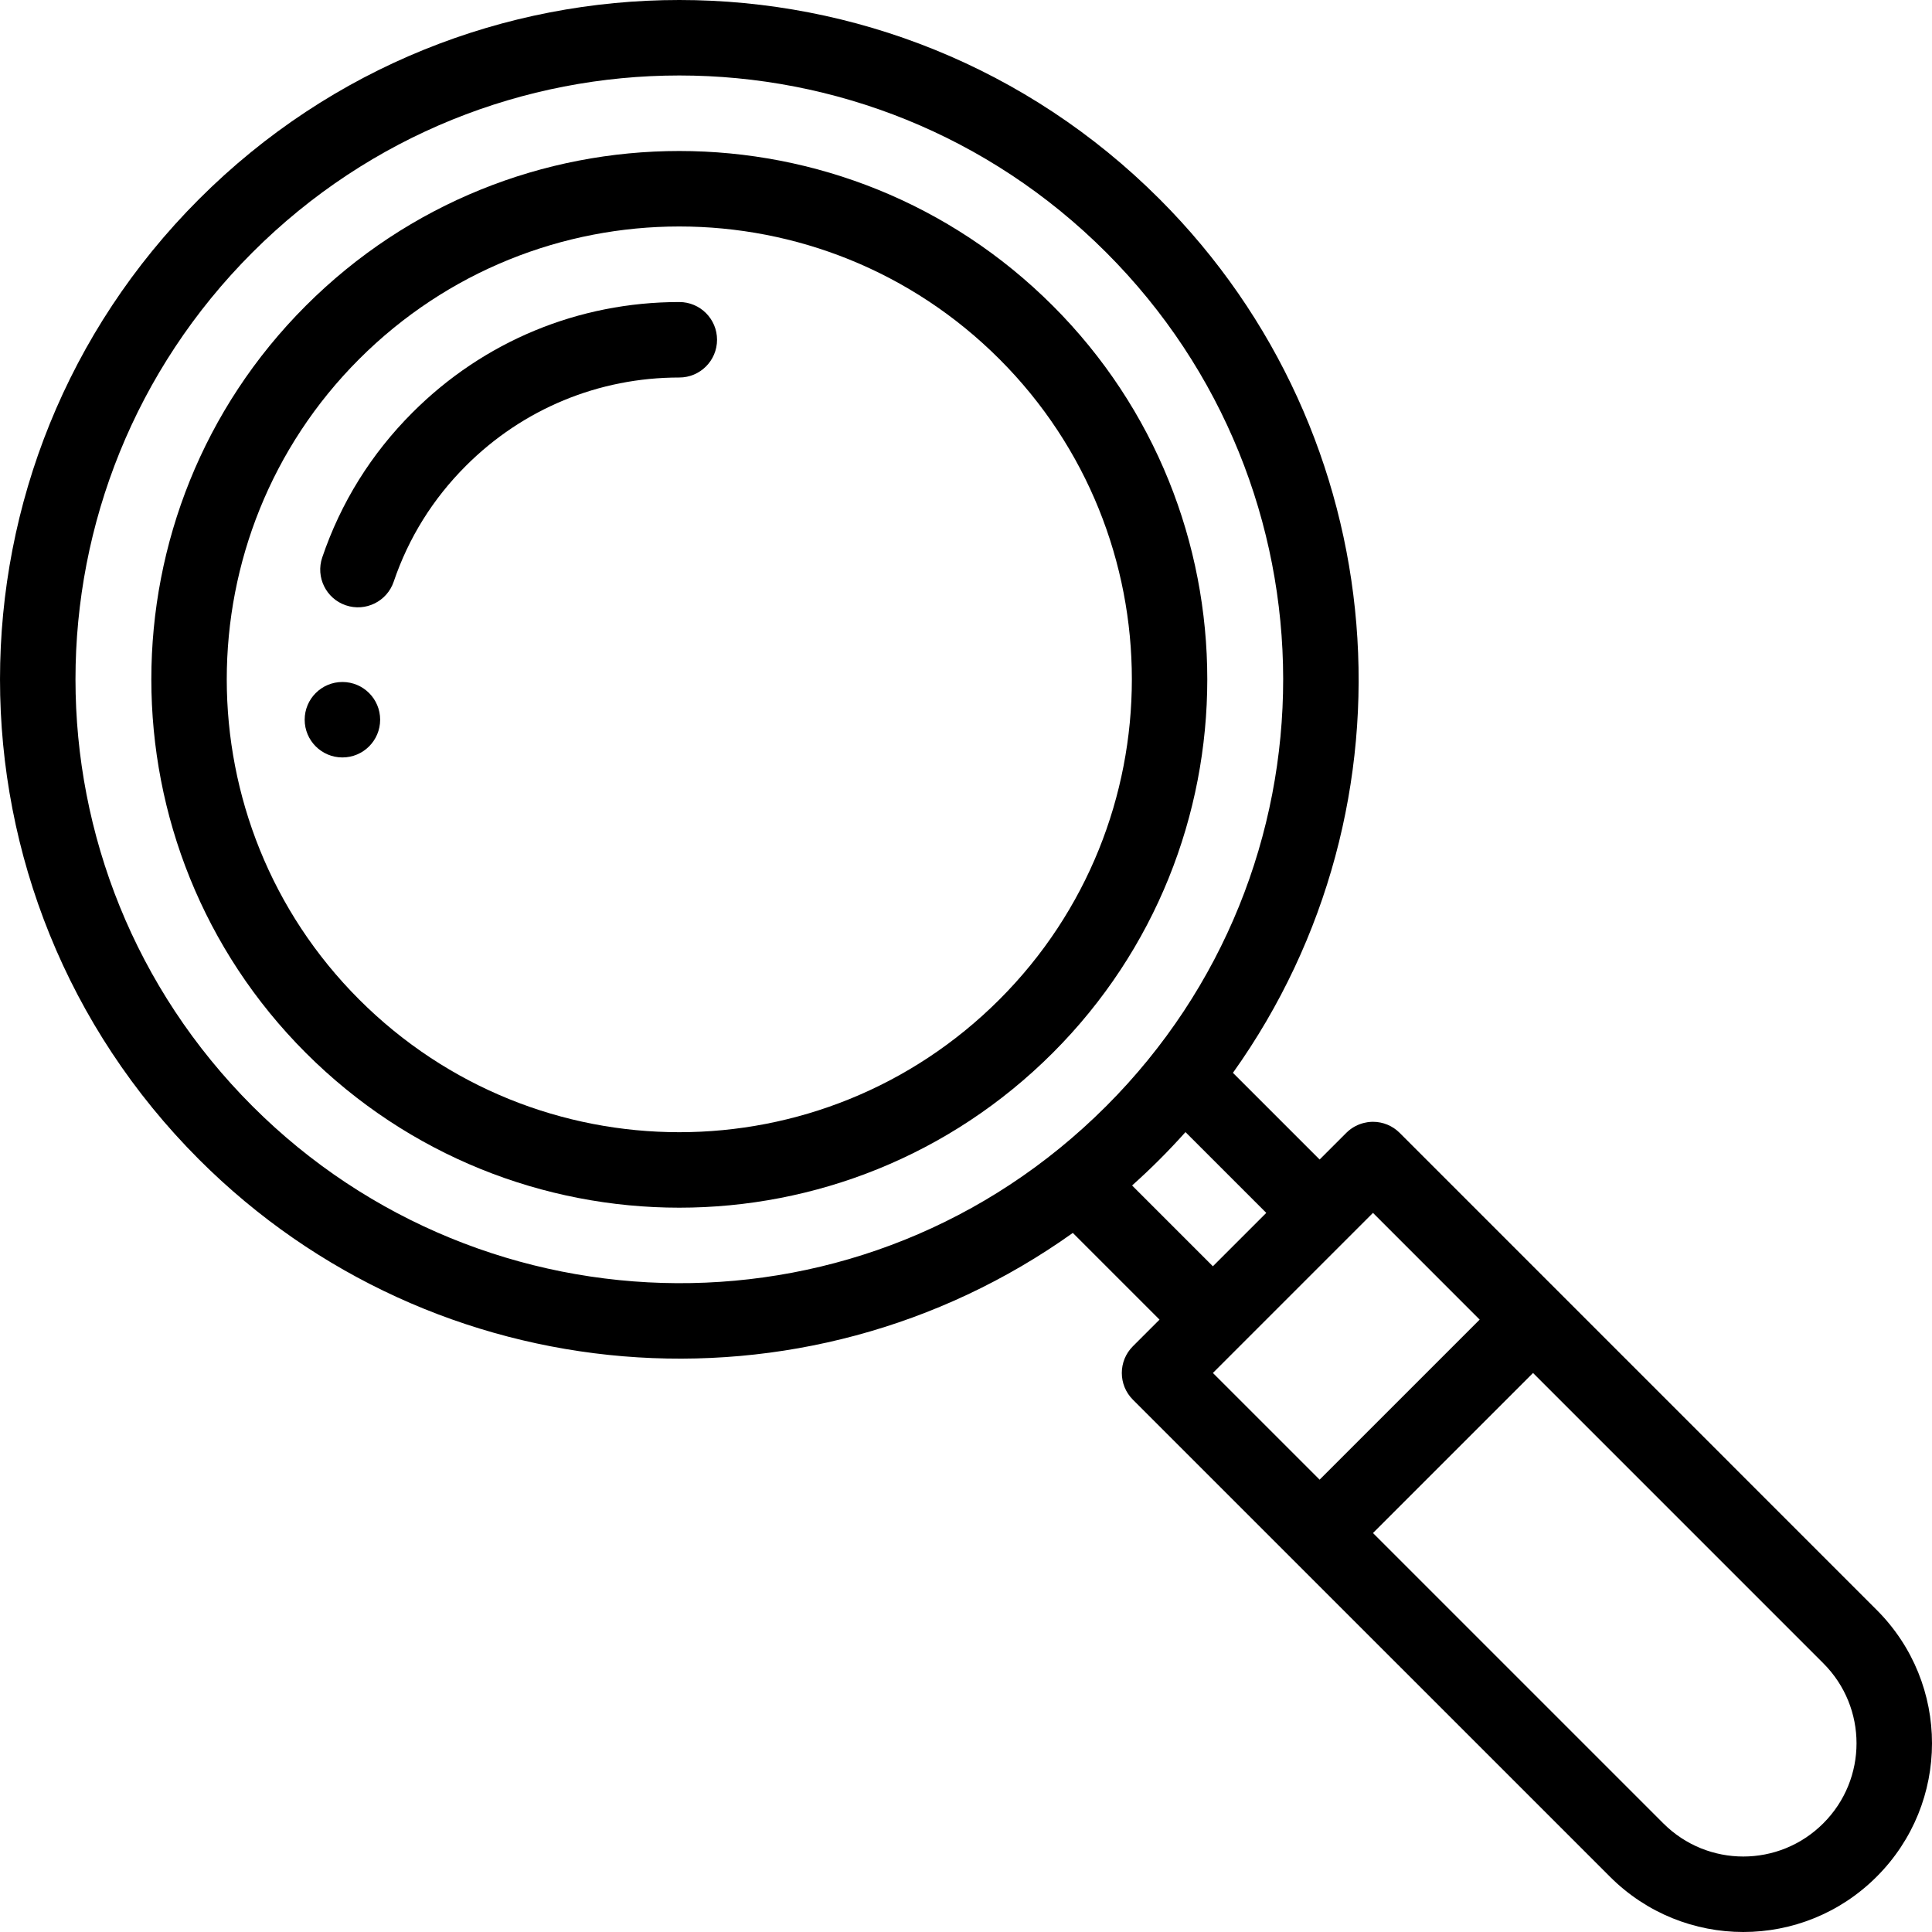
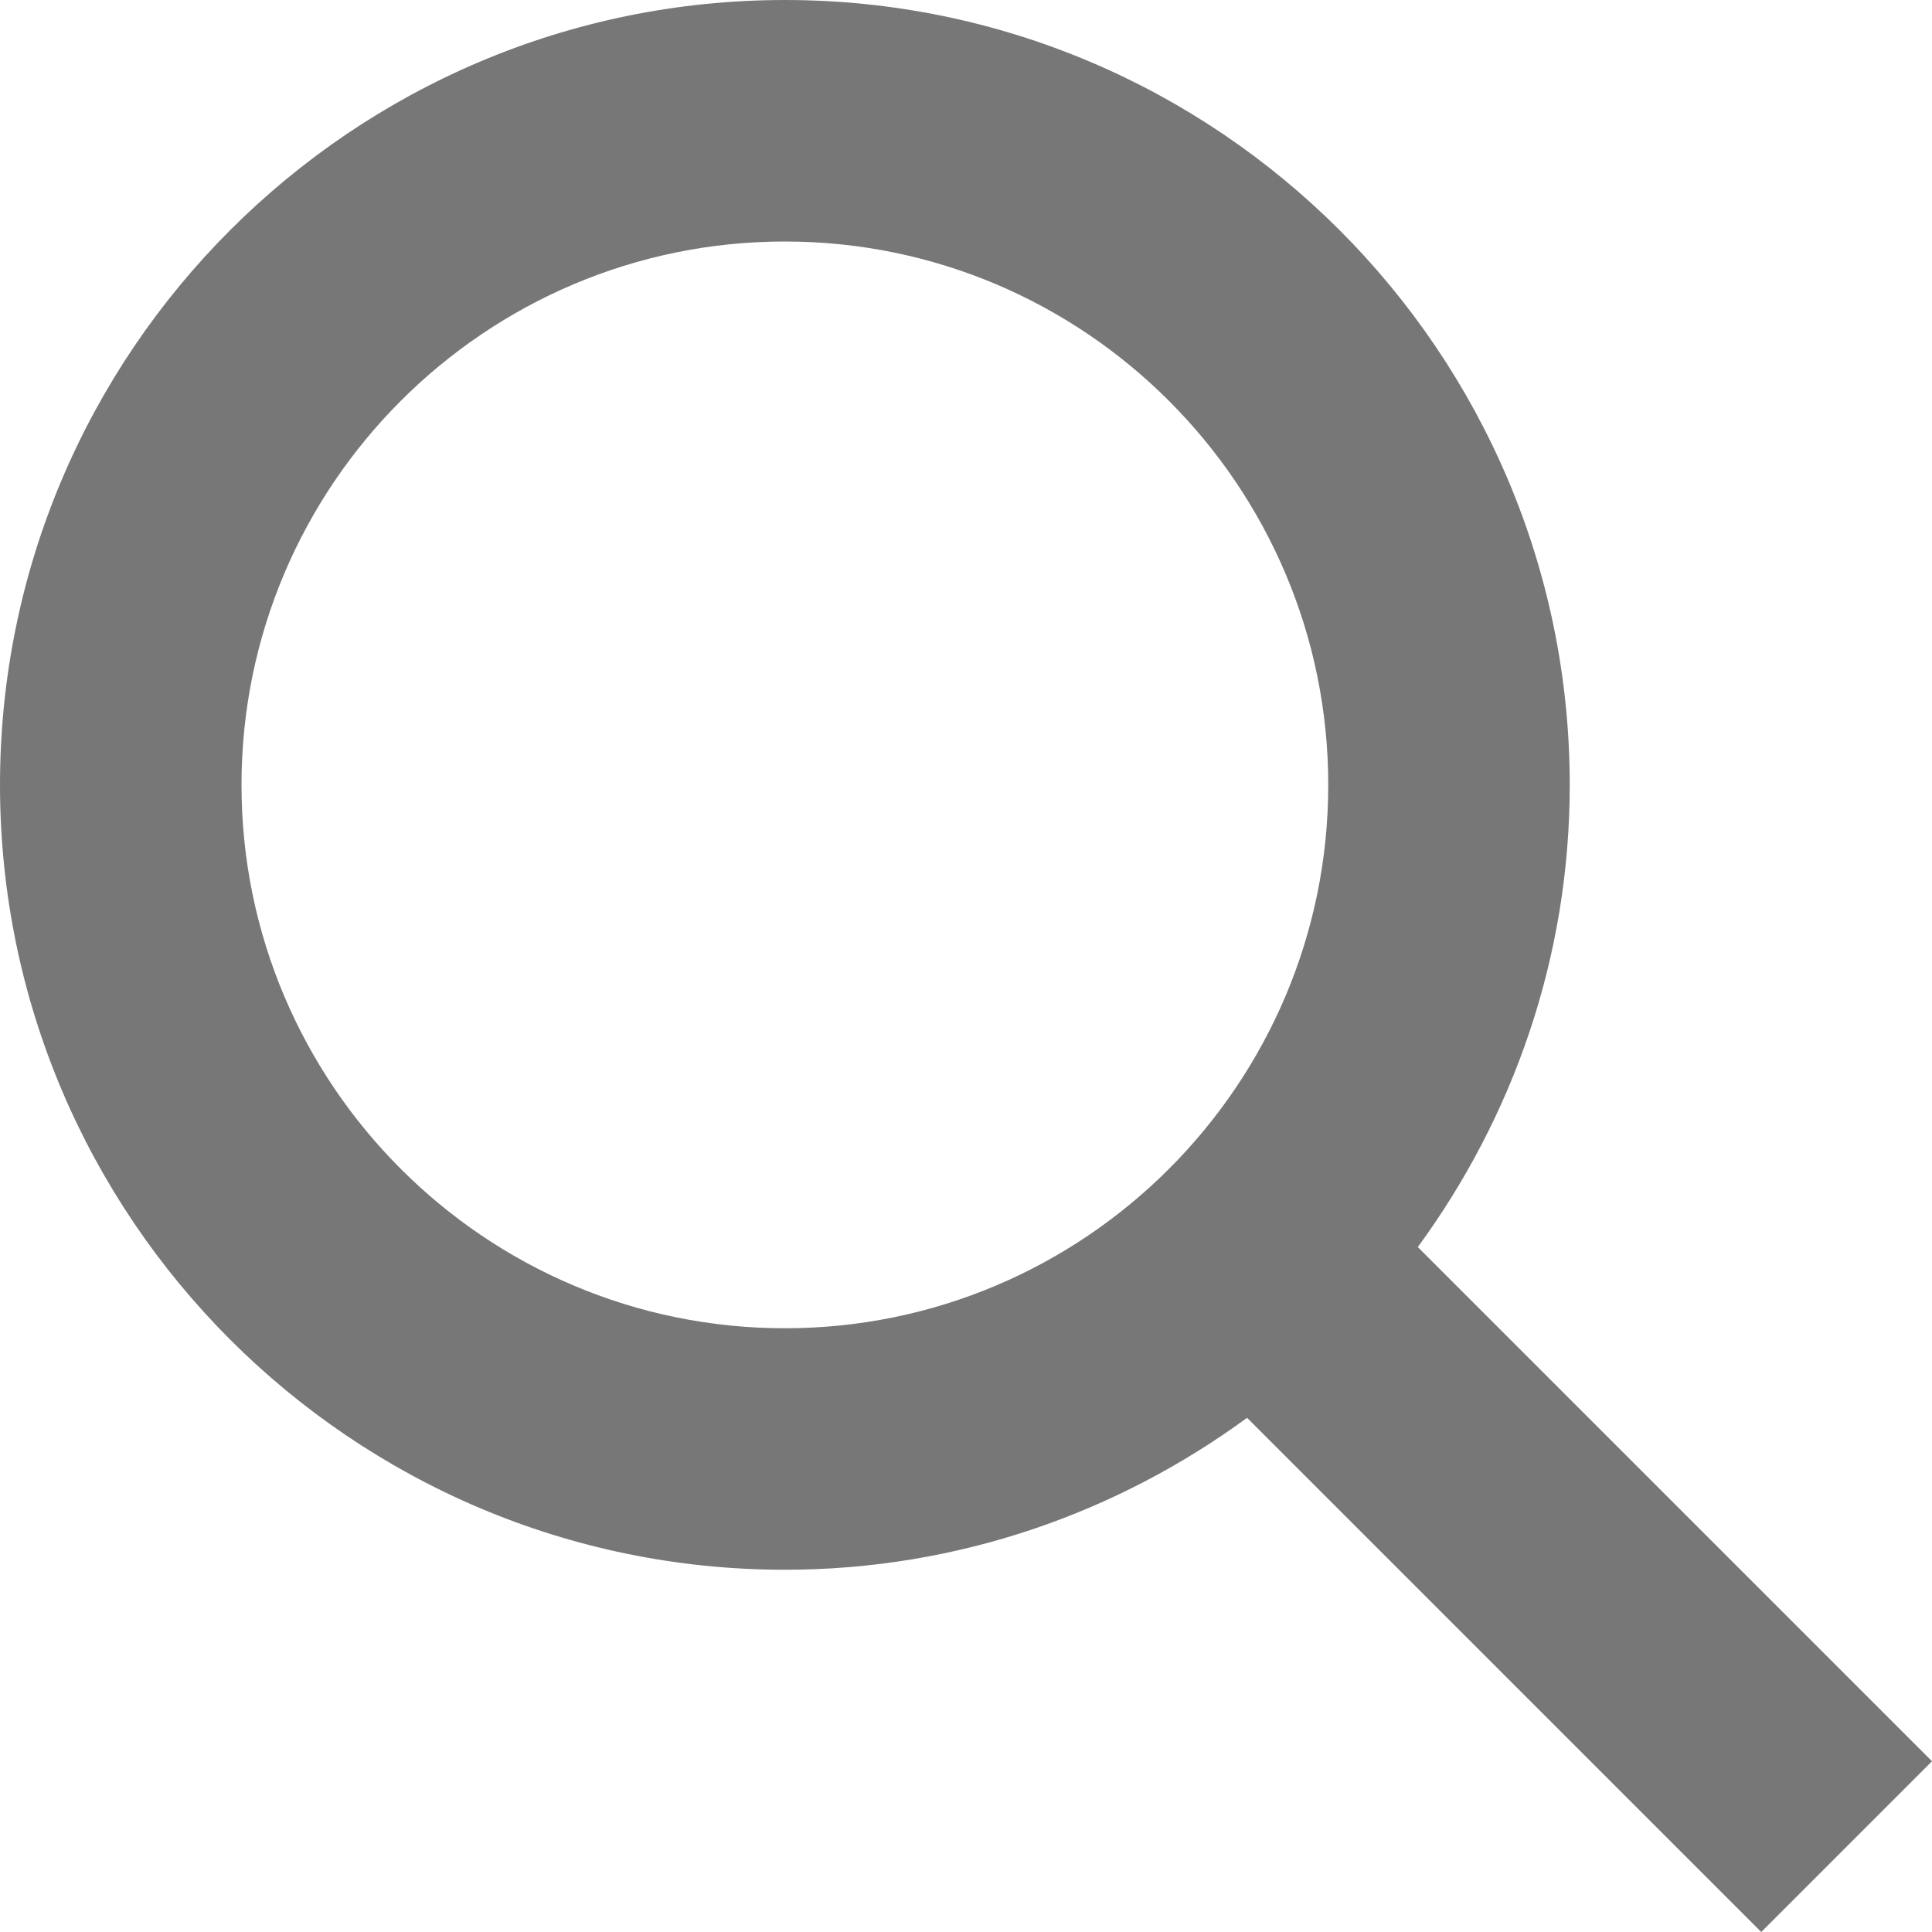
- <svg xmlns="http://www.w3.org/2000/svg" height="512pt" viewBox="0 0 512 512" width="512pt">
-   <path d="m90.742 180.734c-5.52 0-10 4.477-10 9.996s4.48 10 10 10c5.52 0 10-4.48 10-10s-4.48-9.996-10-9.996zm0 0" />
-   <path d="m370.922 300.219c-1.871-1.875-4.418-2.93-7.07-2.93-.102.02-3.945-.195-7.07 2.93l-7.066 7.066-22.977-22.973c50.703-71.074 42.992-169.117-19.449-231.555-70.336-70.336-184.188-70.348-254.531 0-70.336 70.332-70.348 184.188 0 254.531 62.285 62.289 160.289 70.281 231.551 19.449l22.977 22.977-7.066 7.066c-3.902 3.902-3.906 10.238 0 14.145l126.422 126.41c19.535 19.547 51.156 19.559 70.695.004 19.547-19.531 19.555-51.156 0-70.695zm-49.496 35.355-21.41-21.41c2.488-2.23 4.922-4.52 7.273-6.875 2.355-2.352 4.645-4.785 6.875-7.27l21.41 21.41zm-254.527-42.426c-62.523-62.52-62.531-163.723 0-226.25 62.52-62.523 163.723-62.531 226.25 0 62.383 62.379 62.699 163.559 0 226.25-63.406 63.414-164.582 61.672-226.25 0zm296.953 28.281 28.277 28.281-42.418 42.418-28.281-28.277zm119.344 161.77c-11.719 11.73-30.684 11.734-42.41 0l-76.934-76.93 42.418-42.418 76.93 76.938c11.727 11.715 11.738 30.68-.004 42.41zm0 0" />
-   <path d="m279.012 81.043c-54.684-54.684-143.273-54.715-197.98-.008-54.57 54.582-54.57 143.395 0 197.98 54.715 54.711 143.254 54.715 197.973 0 54.582-54.586 54.586-143.395.008-197.973zm-14.148 183.828c-46.895 46.895-122.785 46.906-169.691.004-46.773-46.789-46.773-122.914 0-169.703 46.871-46.867 122.812-46.879 169.699.012 46.781 46.781 46.777 122.902-.008 169.688zm0 0" />
-   <path d="m180.023 80.043c-26.727 0-51.836 10.398-70.703 29.277-10.938 10.938-18.988 23.859-23.926 38.414-1.773 5.227 1.023 10.906 6.254 12.68 5.238 1.777 10.91-1.035 12.684-6.254 3.941-11.621 10.379-21.949 19.129-30.703 15.094-15.098 35.18-23.414 56.562-23.414 5.523 0 10-4.477 10-10 0-5.523-4.477-10-10-10zm0 0" />
+ <svg xmlns="http://www.w3.org/2000/svg" id="Capa_1" enable-background="new 0 0 515.558 515.558" height="512px" viewBox="0 0 515.558 515.558" width="512px" class="">
+   <g>
+     <path d="m378.344 332.78c25.37-34.645 40.545-77.2 40.545-123.333 0-115.484-93.961-209.445-209.445-209.445s-209.444 93.961-209.444 209.445 93.961 209.445 209.445 209.445c46.133 0 88.692-15.177 123.337-40.547l137.212 137.212 45.564-45.564c0-.001-137.214-137.213-137.214-137.213zm-168.899 21.667c-79.958 0-145-65.042-145-145s65.042-145 145-145 145 65.042 145 145-65.043 145-145 145z" data-original="#000000" class="active-path" data-old_color="#000000" fill="#777777" />
+   </g>
</svg>
